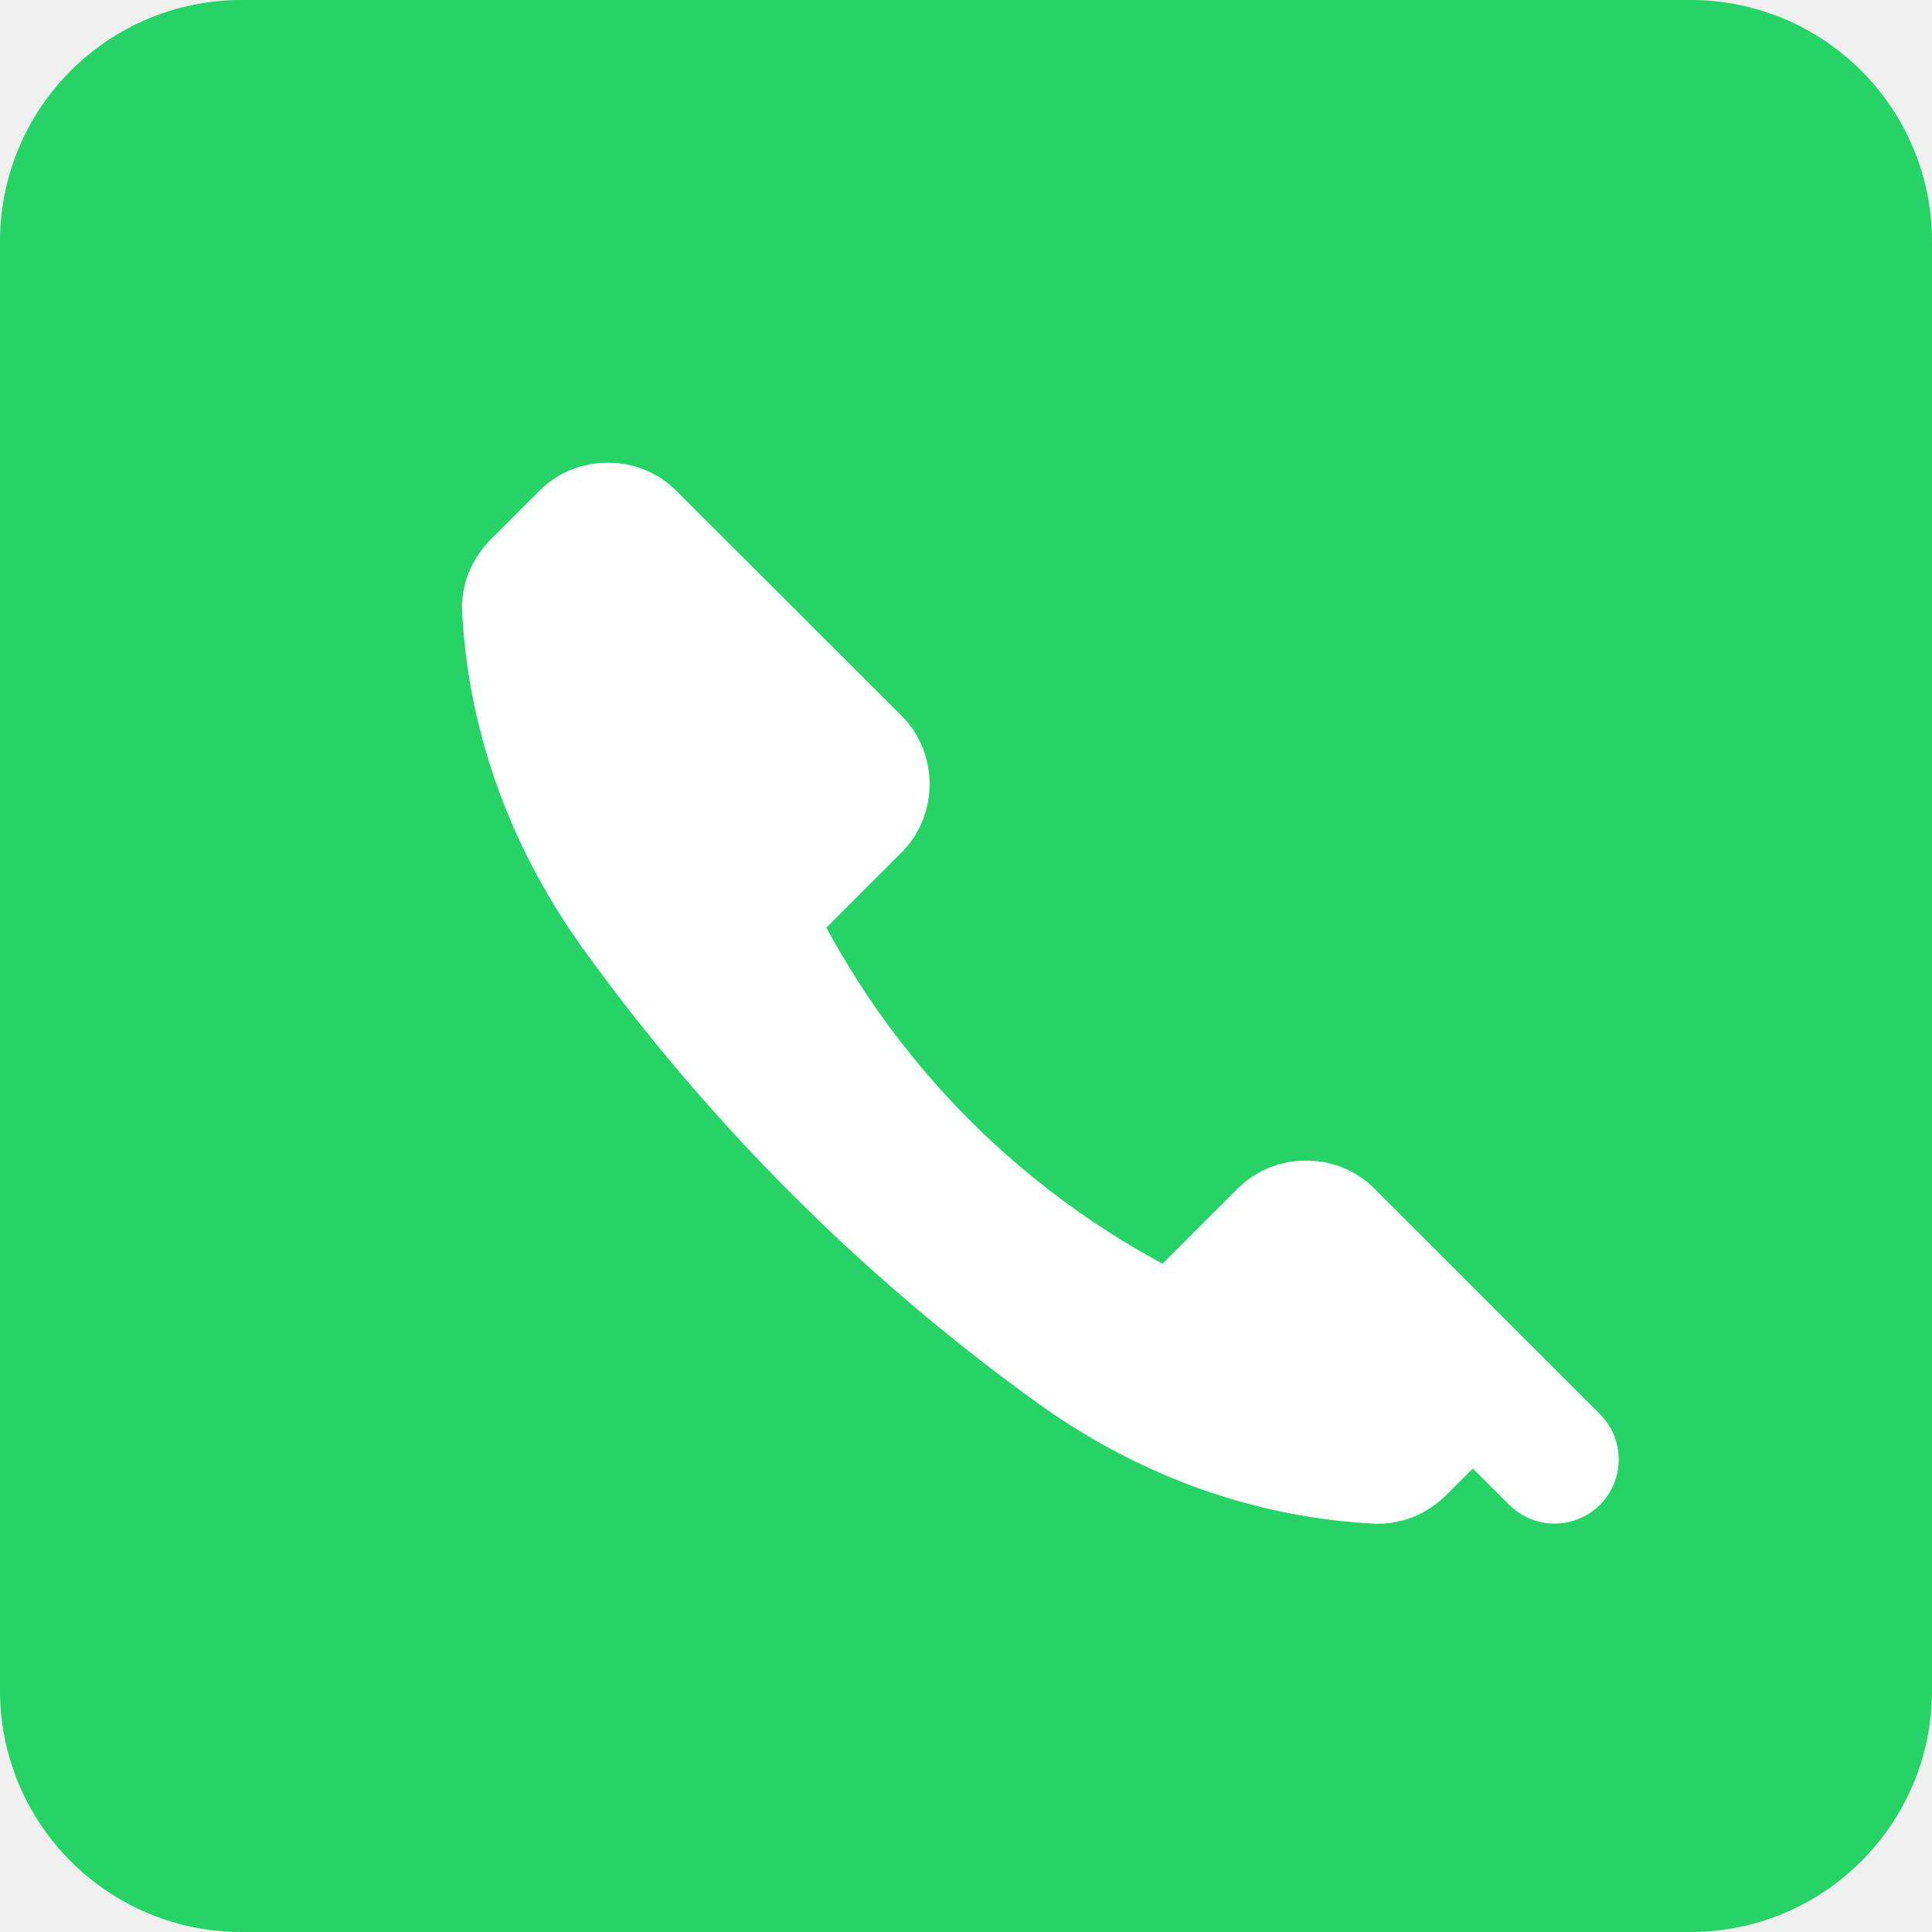
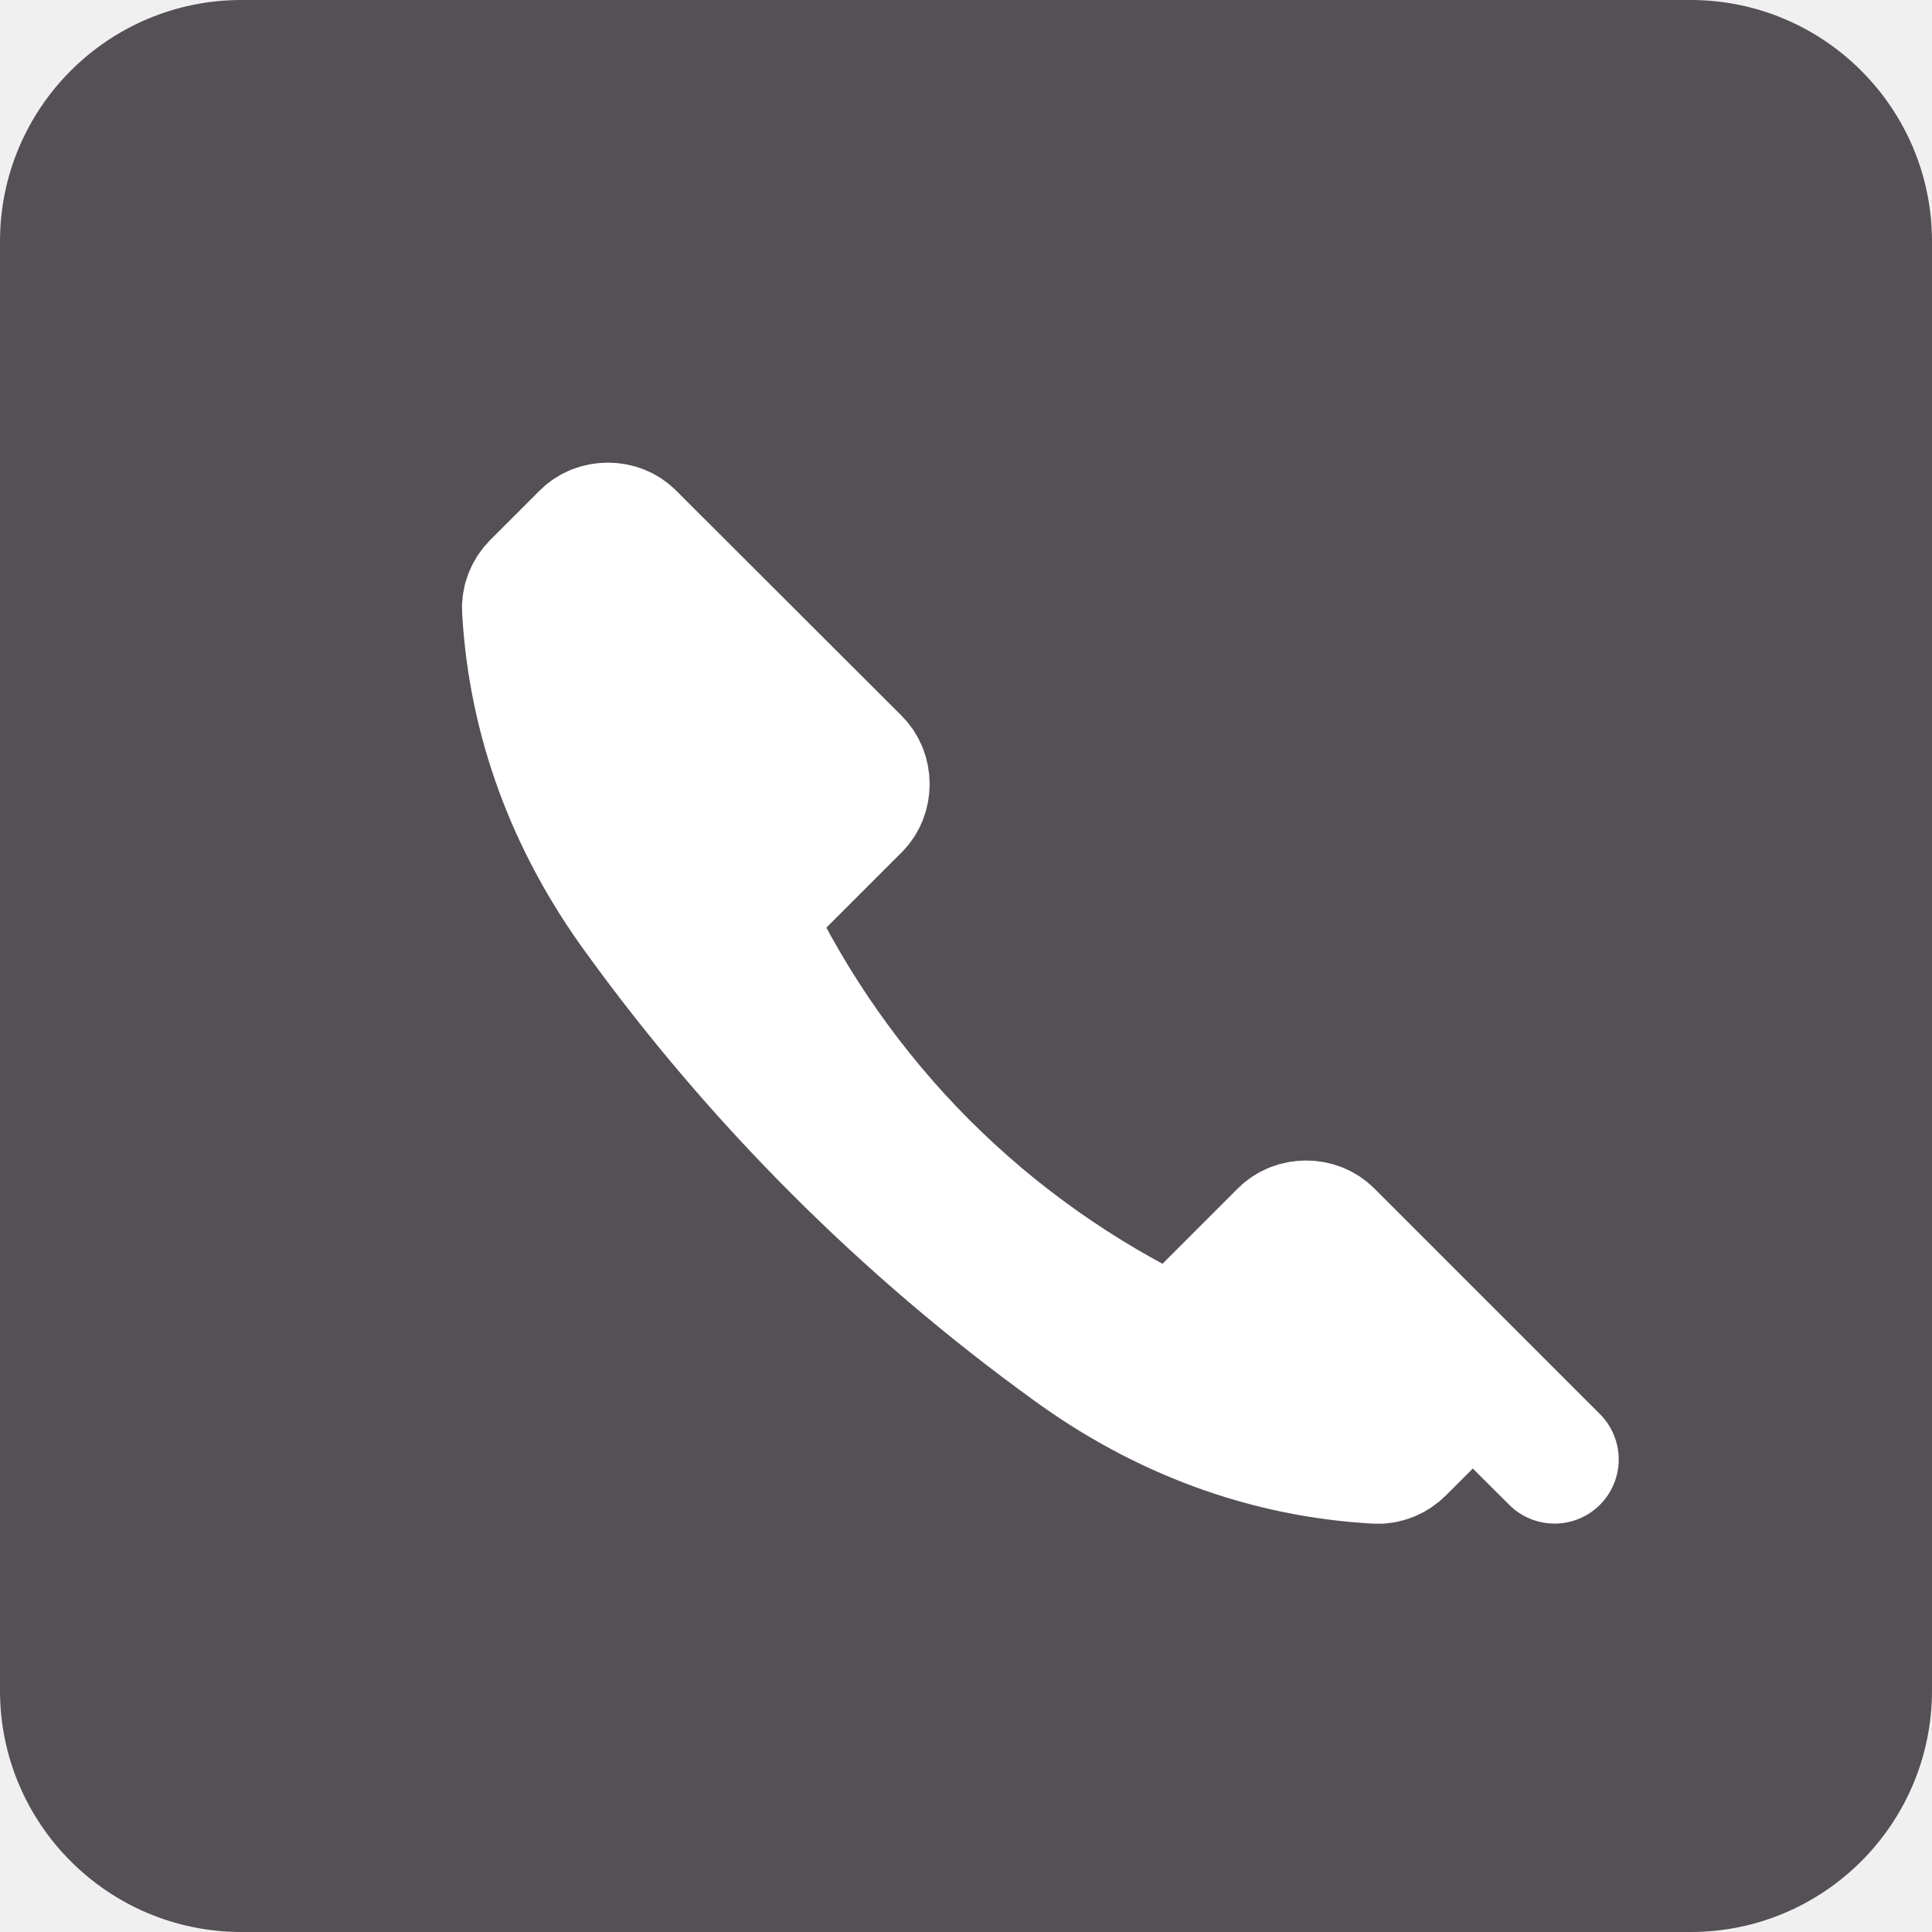
<svg xmlns="http://www.w3.org/2000/svg" width="30" height="30" viewBox="0 0 256 256" fill="none">
-   <rect width="256" height="256" rx="32" fill="#25D366" />
+   <rect width="256" height="256" rx="32" fill="#545056" />
  <path d="M198.81 183.98L163.63 148.8C162.7 147.87 161.42 147.38 160.07 147.38C158.72 147.38 157.44 147.87 156.51 148.8L139.63 165.68C110.27 151.72 87.05 128.5 73.09 99.14L89.97 82.26C90.9 81.33 91.39 80.05 91.39 78.7C91.39 77.35 90.9 76.07 89.97 75.14L54.79 40.01C53.86 39.08 52.58 38.59 51.23 38.59C49.88 38.59 48.6 39.08 47.67 40.01L40.01 47.67C38.99 48.69 38.4 50.08 38.5 51.52C39.46 68.61 45.42 84.77 55.97 99.19C74.63 124.97 97.53 147.87 123.31 166.53C137.73 177.08 153.89 183.04 170.98 184C172.42 184.1 173.81 183.51 174.83 182.49L182.49 174.83C183.42 173.9 183.91 172.62 183.91 171.27C183.91 169.92 183.42 168.64 182.49 167.71L198.81 183.98Z" transform="translate(37 37) scale(0.85)" fill="white" stroke="white" stroke-width="20" stroke-linecap="round" stroke-linejoin="round" />
</svg>
